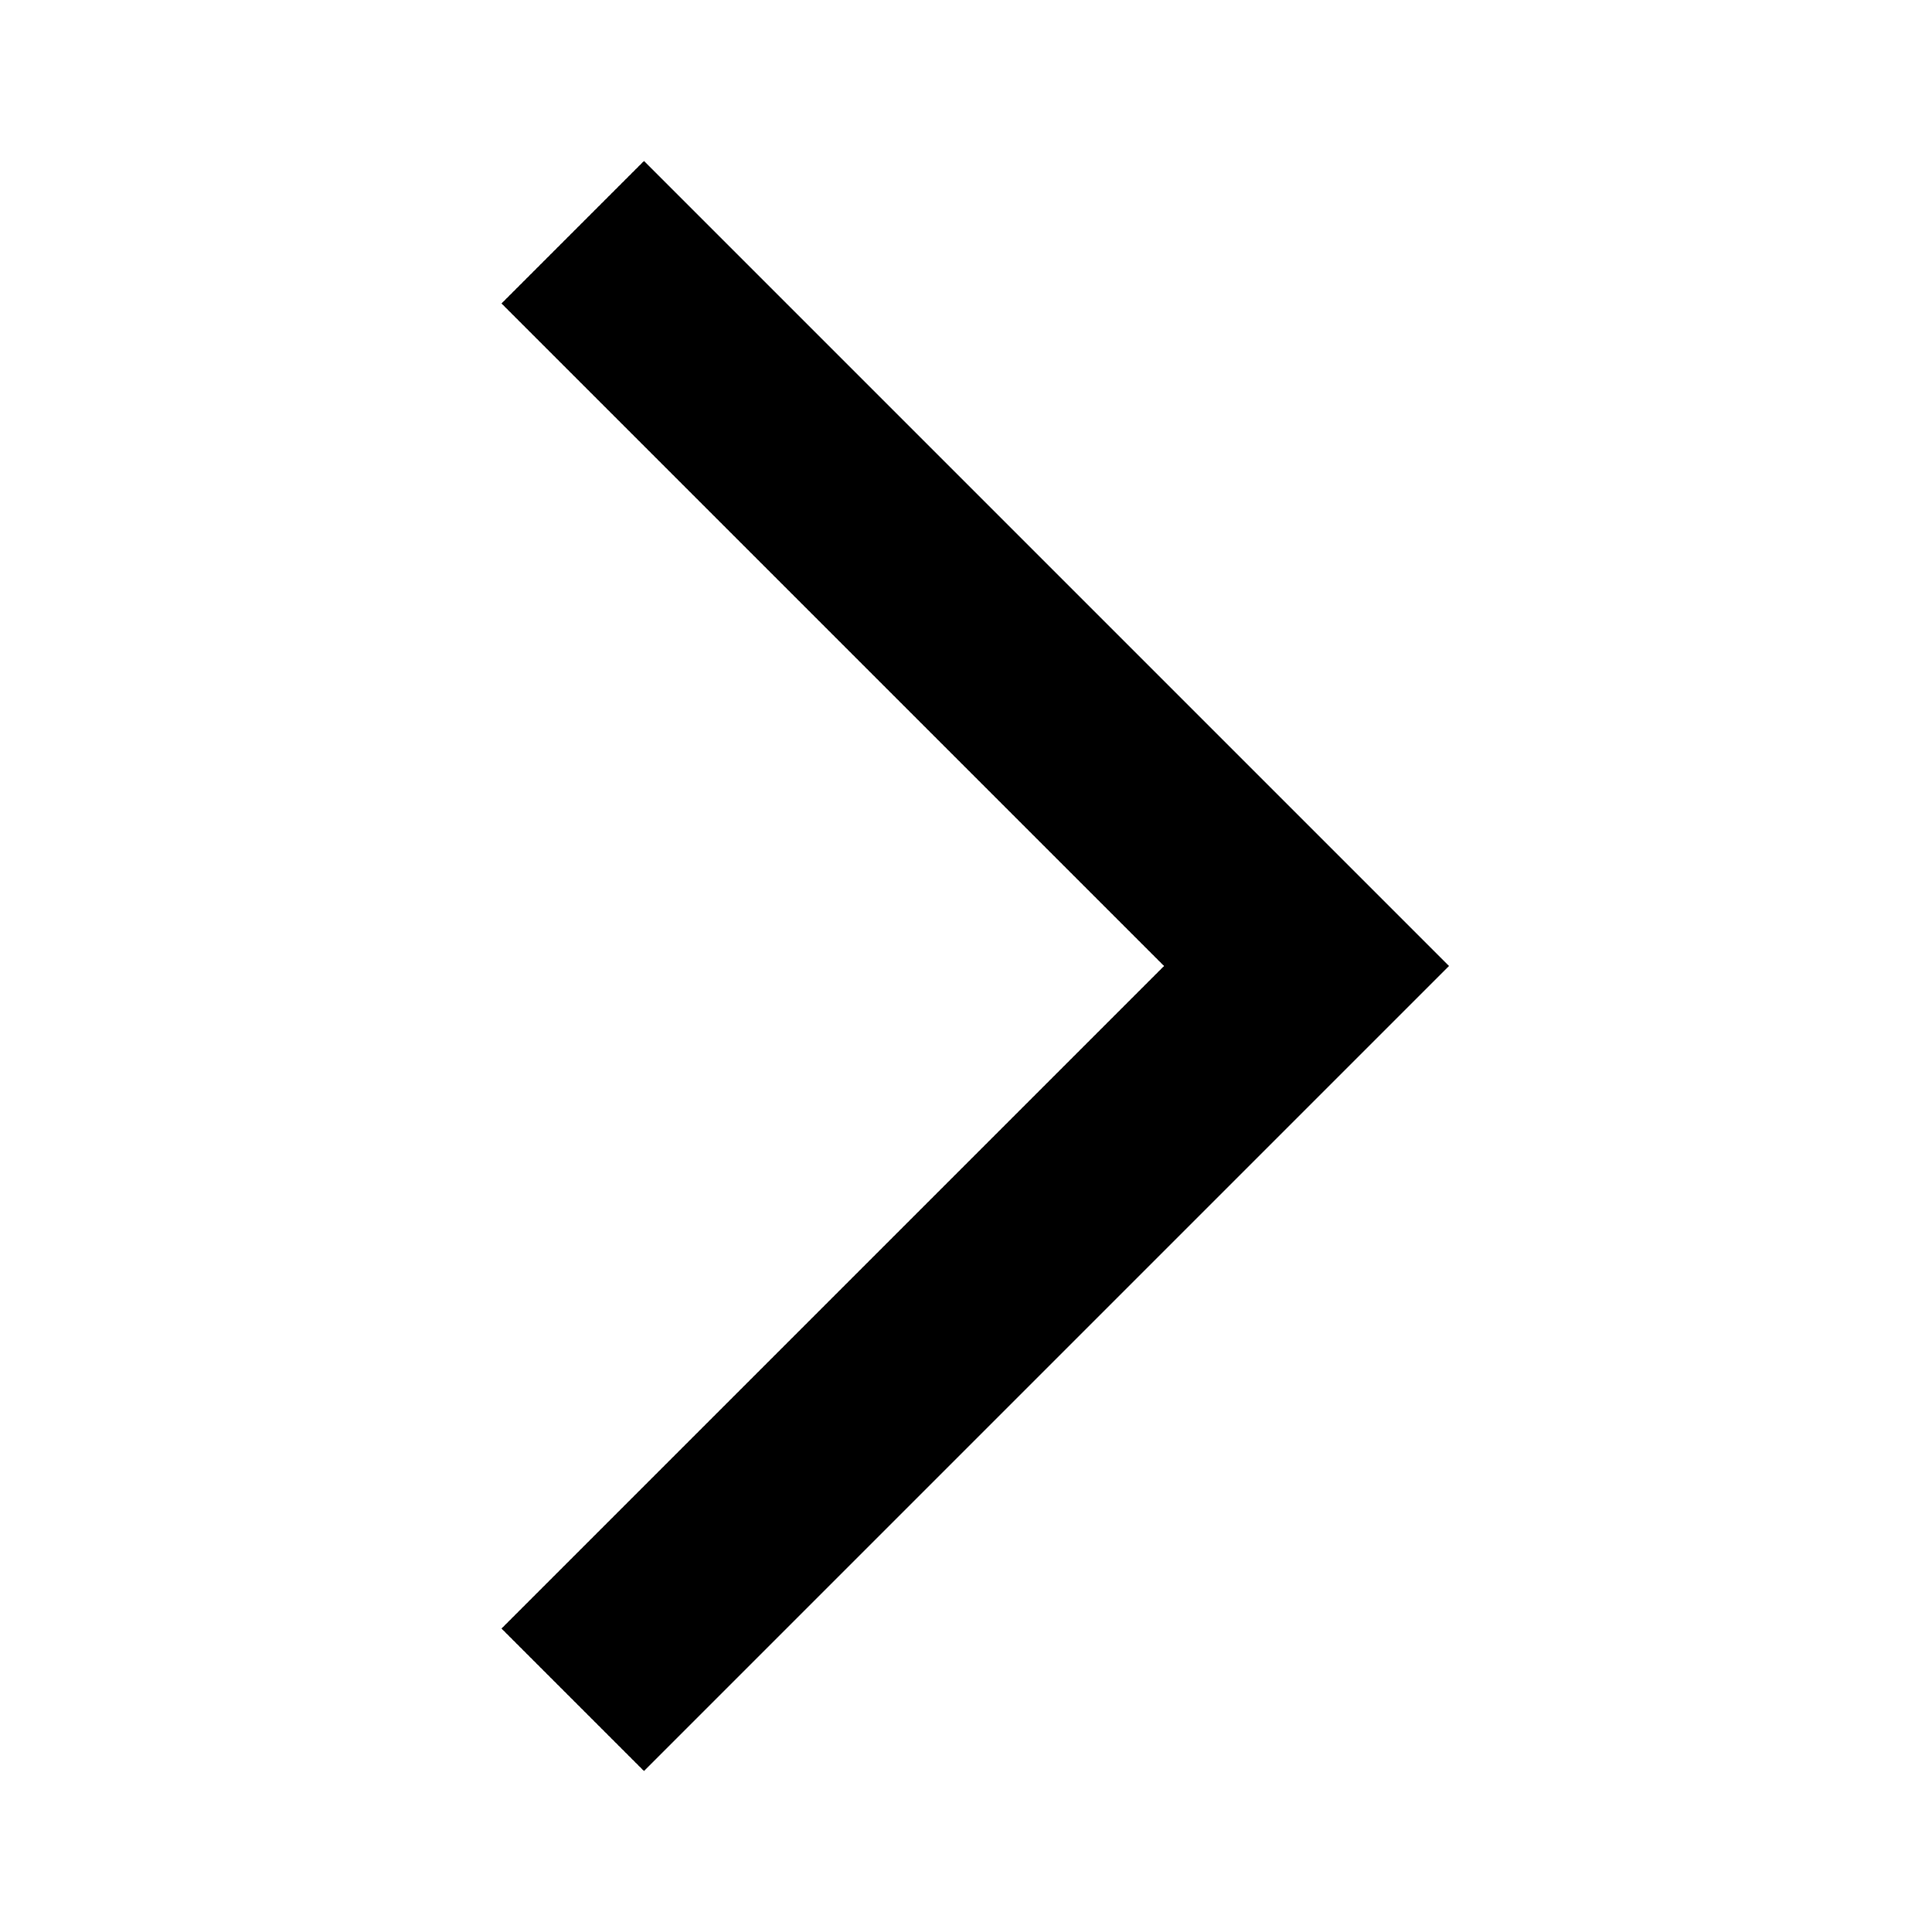
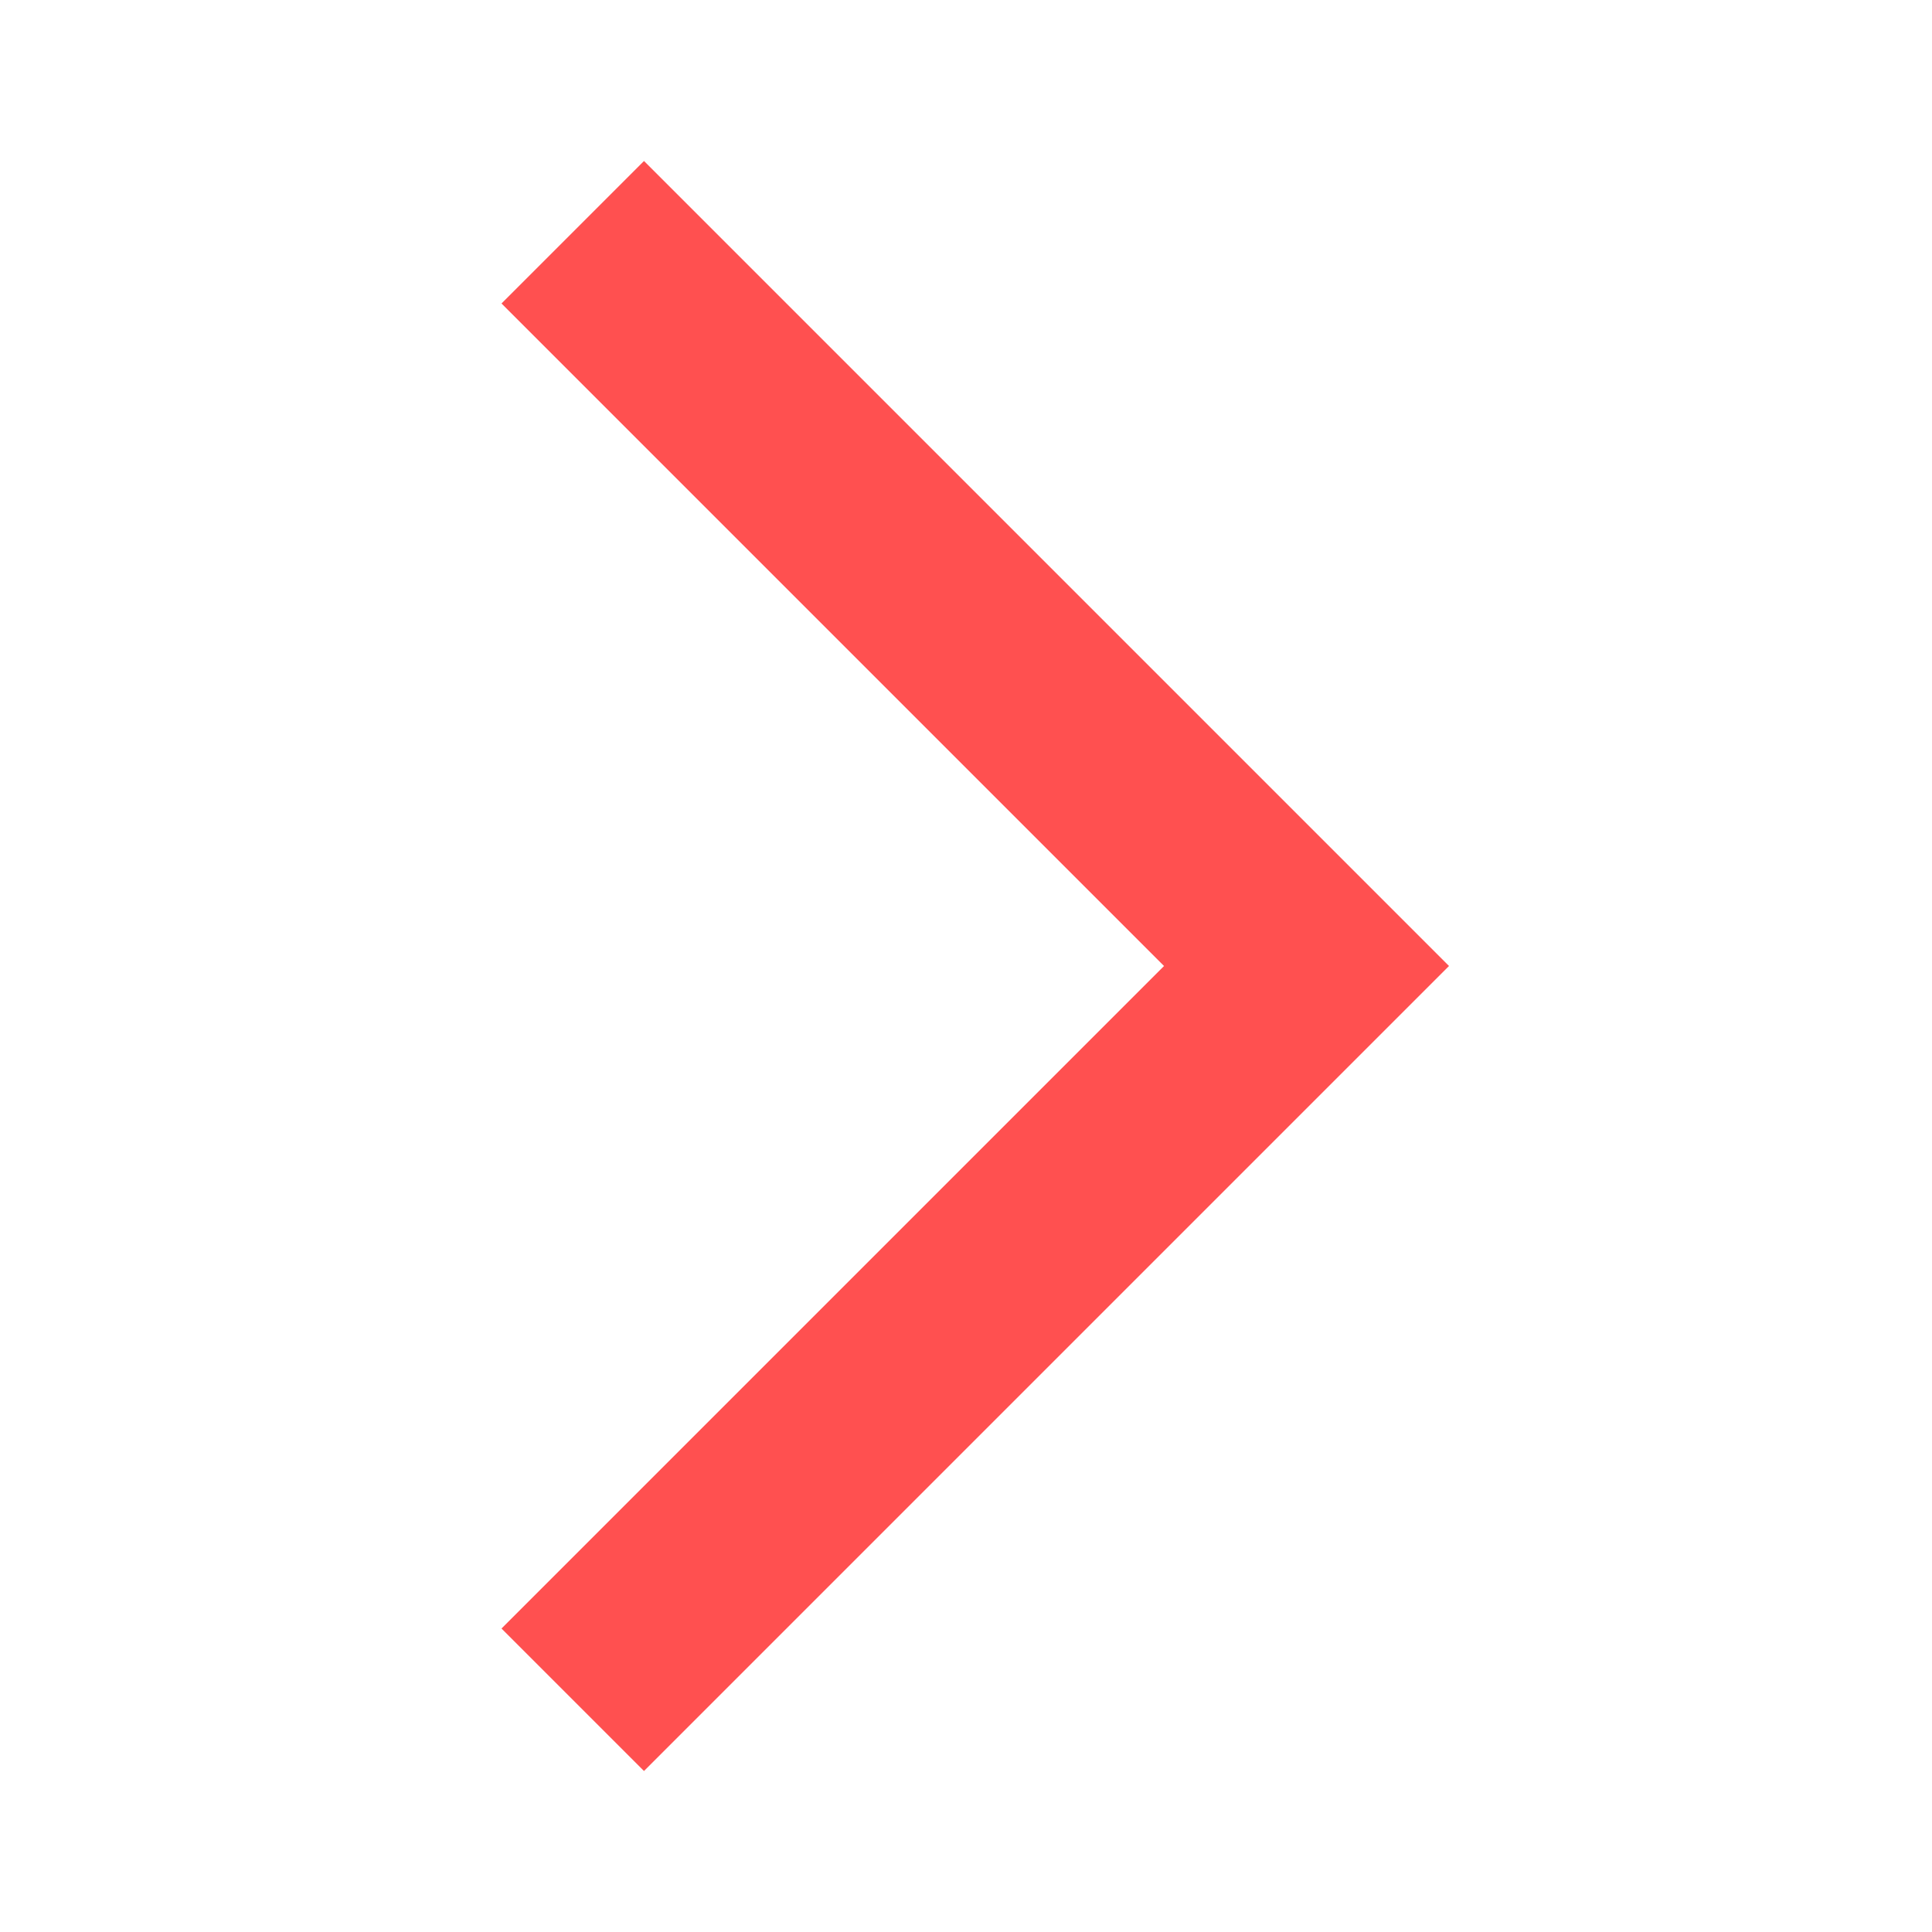
- <svg xmlns="http://www.w3.org/2000/svg" enable-background="new 0 0 24 24" height="24px" viewBox="0 0 24 24" width="24px" fill="#000000">
+ <svg xmlns="http://www.w3.org/2000/svg" enable-background="new 0 0 24 24" height="24px" viewBox="0 0 24 24" width="24px" fill="#ff5050">
  <g>
    <path d="M0,0h24v24H0V0z" fill="none" />
  </g>
  <g>
    <polygon points="6.23,20.23 8,22 18,12 8,2 6.23,3.77 14.46,12" />
  </g>
</svg>
